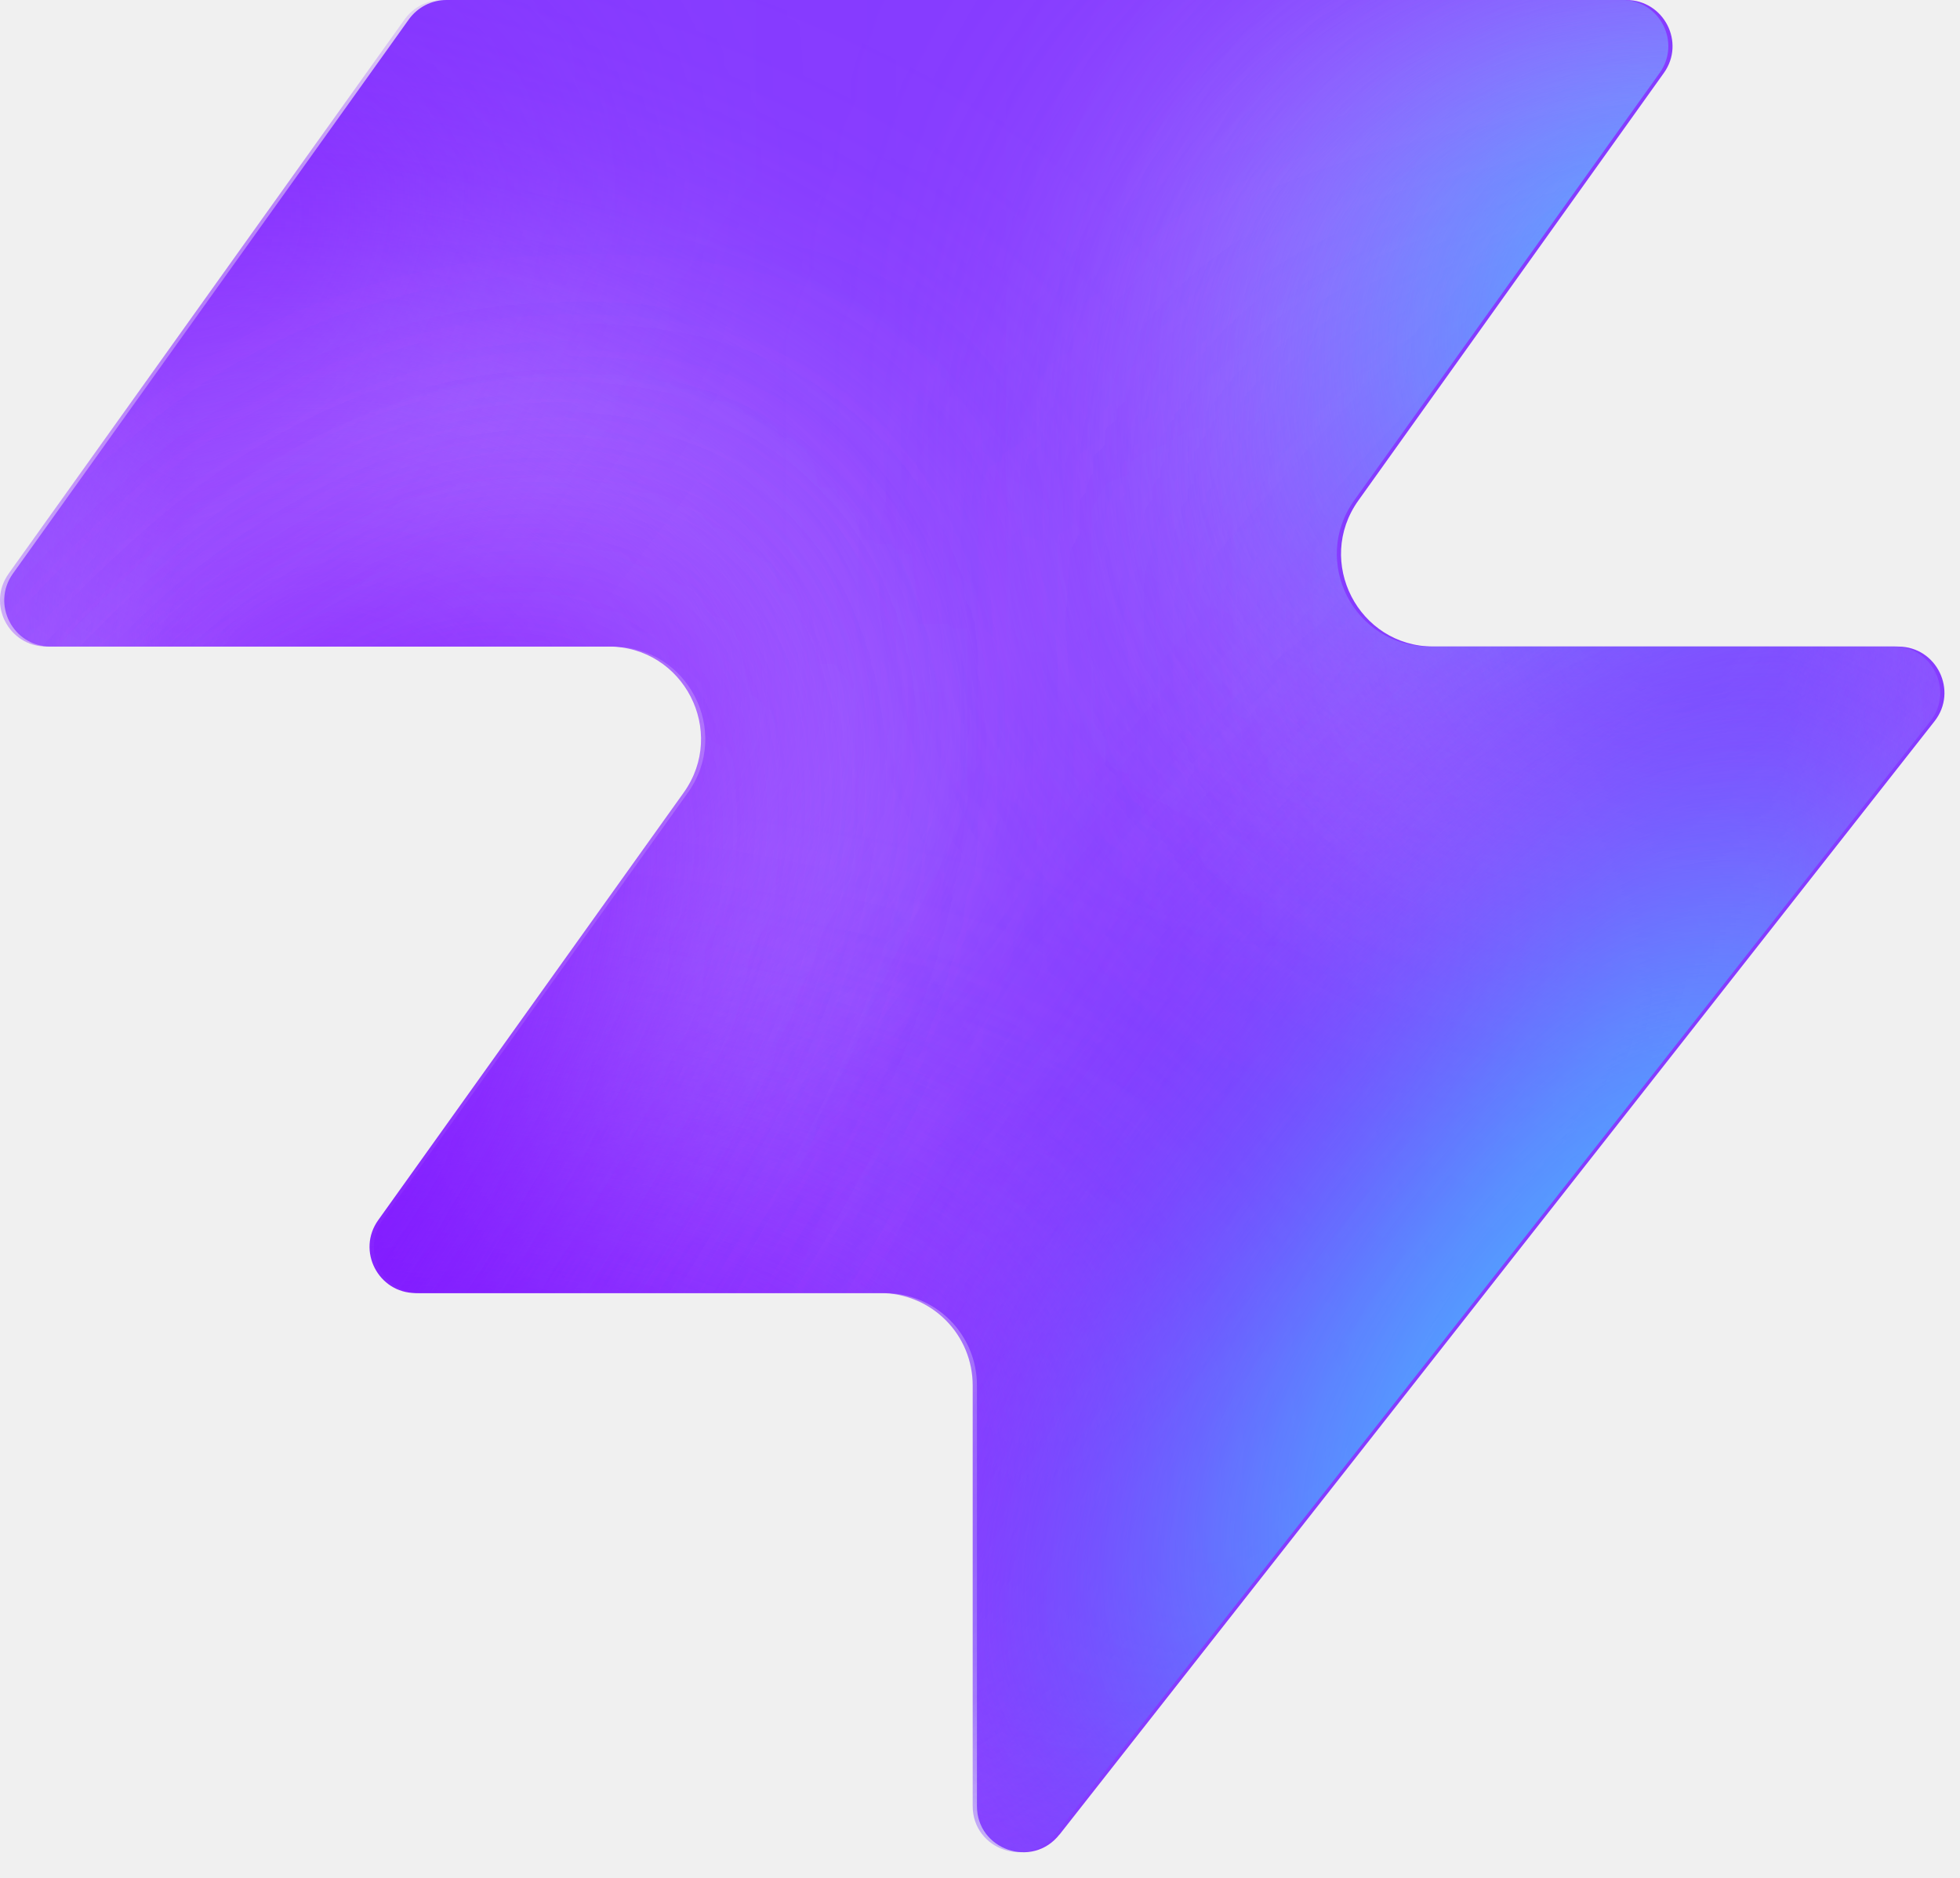
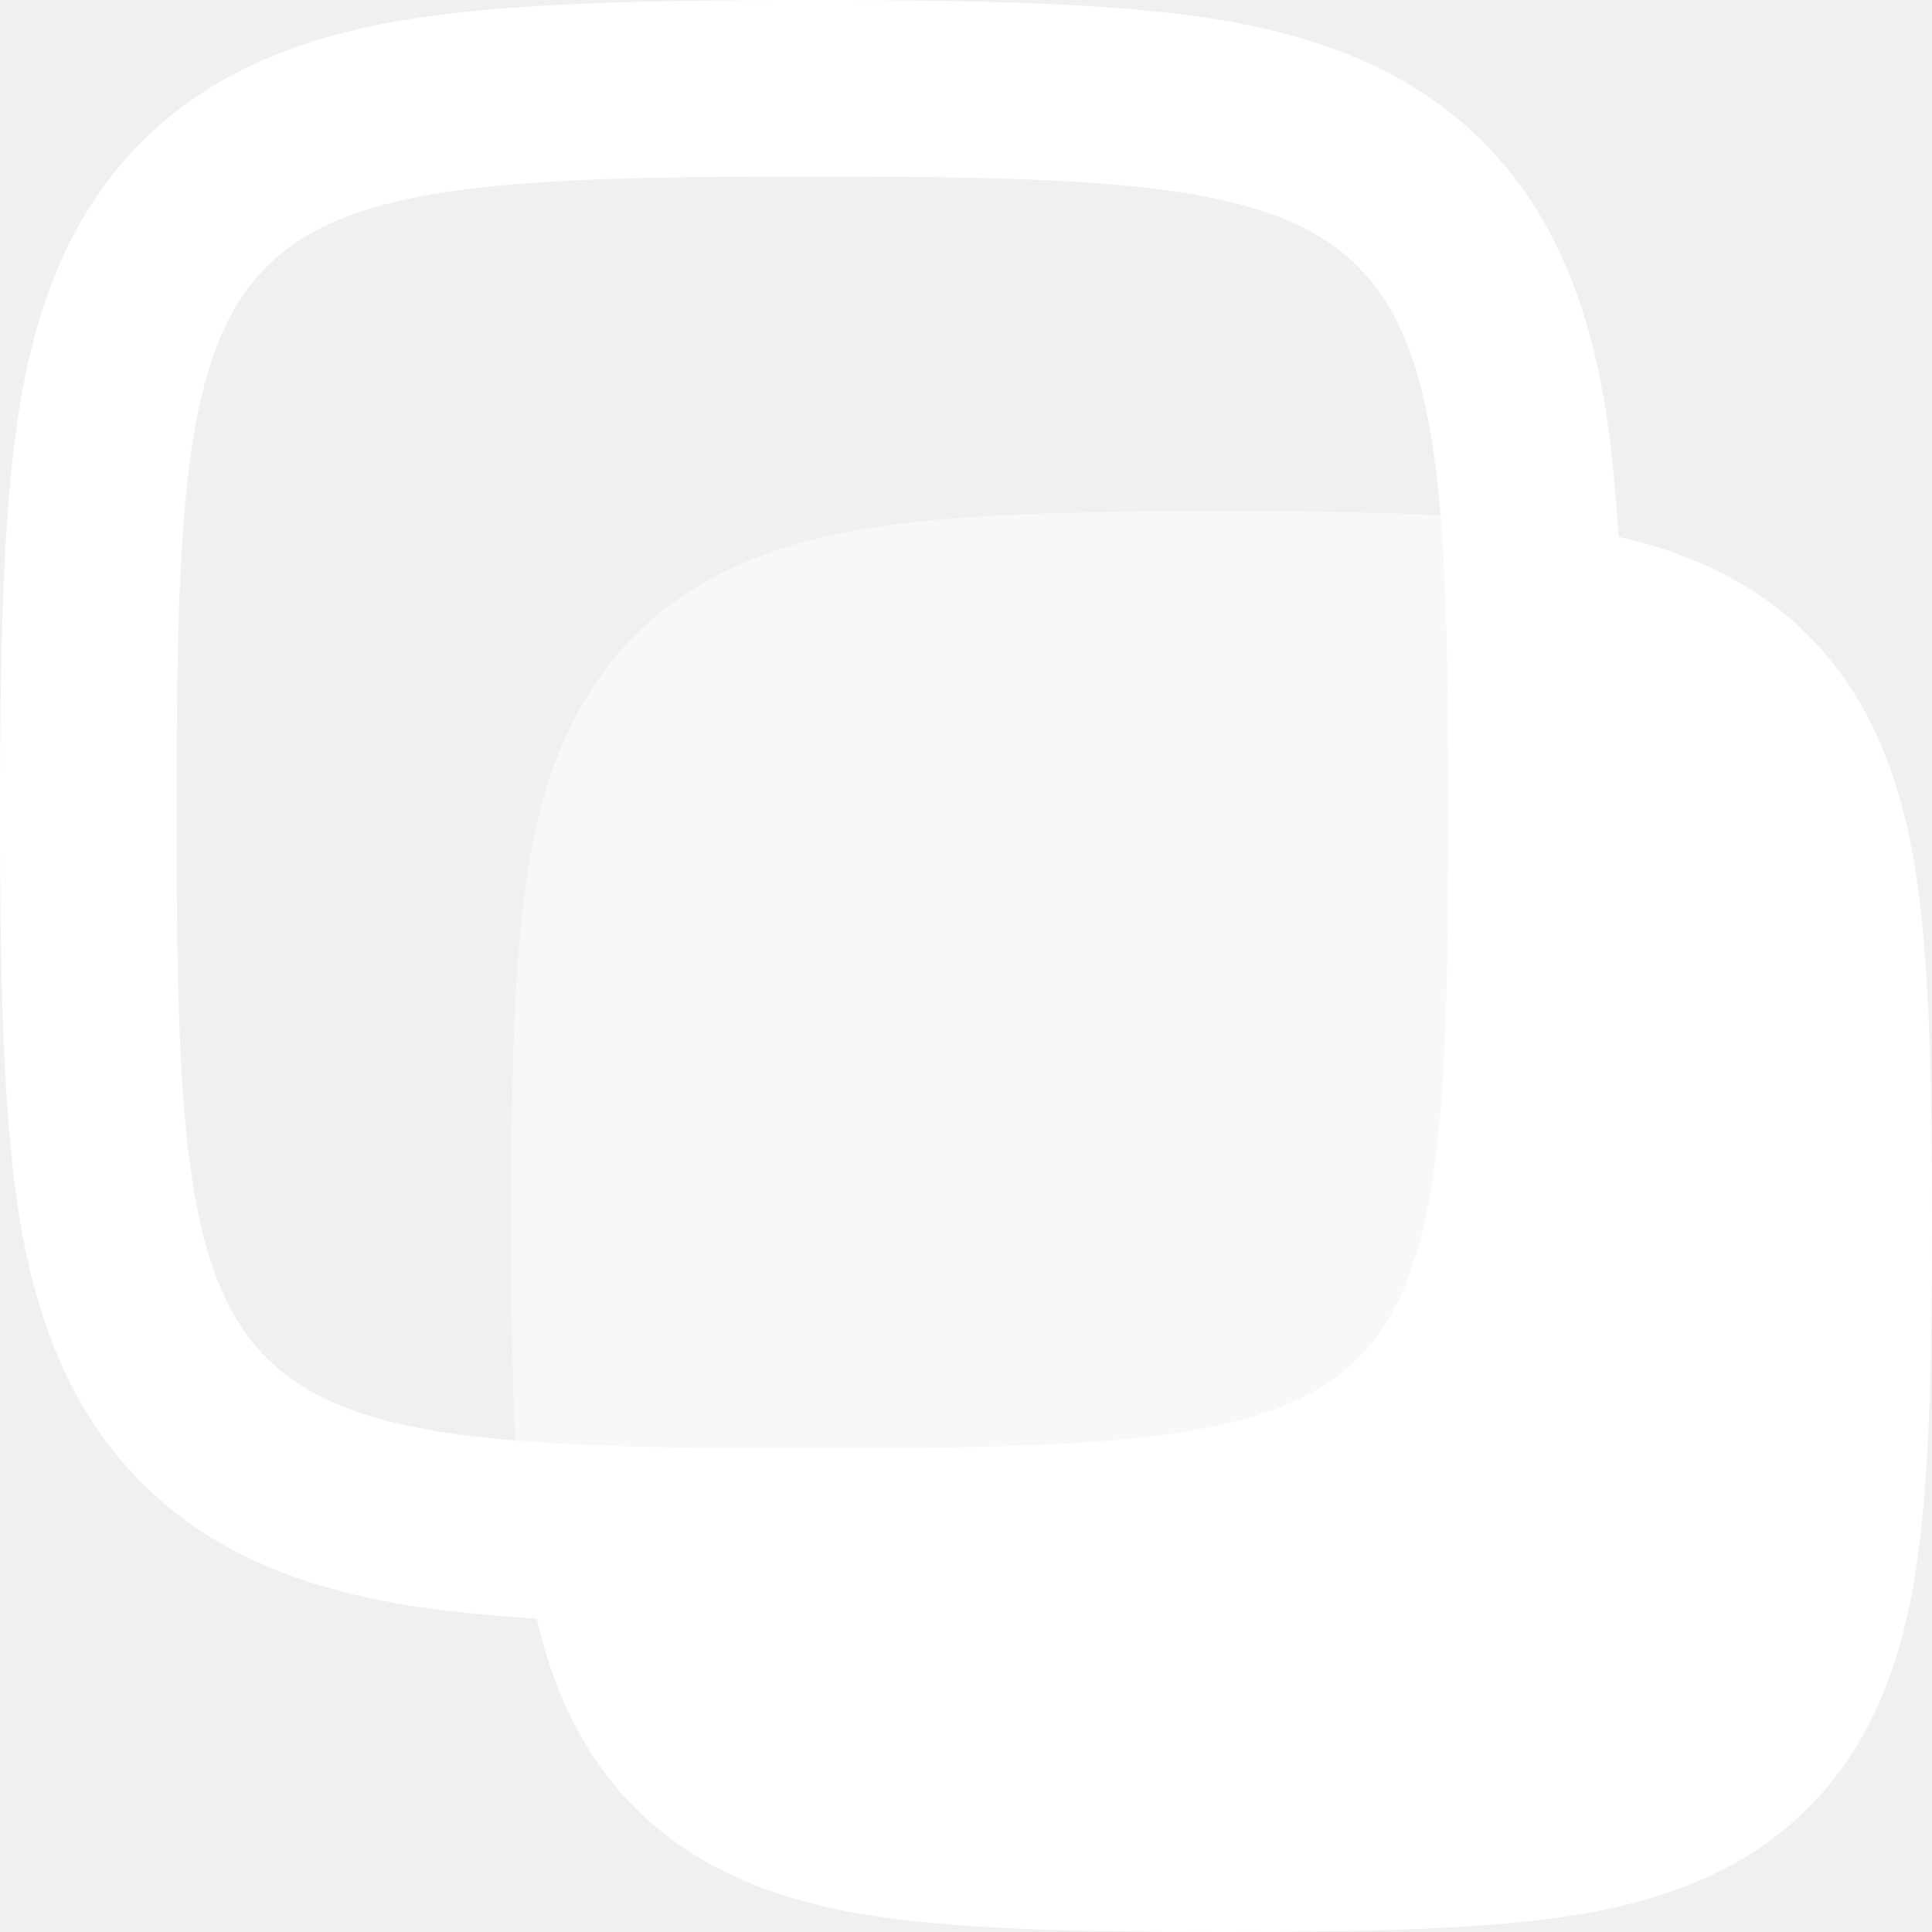
- <svg xmlns="http://www.w3.org/2000/svg" width="48" height="46" fill="none" viewBox="0 0 48 46">
-   <path fill="#863bff" d="M25.946 44.938c-.664.845-2.021.375-2.021-.698V33.937a2.26 2.26 0 0 0-2.262-2.262H10.287c-.92 0-1.456-1.04-.92-1.788l7.48-10.471c1.07-1.497 0-3.578-1.842-3.578H1.237c-.92 0-1.456-1.04-.92-1.788L10.013.474c.214-.297.556-.474.92-.474h28.894c.92 0 1.456 1.04.92 1.788l-7.48 10.471c-1.07 1.498 0 3.579 1.842 3.579h11.377c.943 0 1.473 1.088.89 1.83L25.947 44.94z" style="fill:#863bff;fill:color(display-p3 .525 .23 1);fill-opacity:1" />
-   <mask id="a" width="48" height="46" x="0" y="0" maskUnits="userSpaceOnUse" style="mask-type:alpha">
-     <path fill="#000" d="M25.842 44.938c-.664.844-2.021.375-2.021-.698V33.937a2.26 2.26 0 0 0-2.262-2.262H10.183c-.92 0-1.456-1.04-.92-1.788l7.48-10.471c1.07-1.498 0-3.579-1.842-3.579H1.133c-.92 0-1.456-1.04-.92-1.787L9.91.473c.214-.297.556-.474.92-.474h28.894c.92 0 1.456 1.04.92 1.788l-7.48 10.471c-1.07 1.498 0 3.578 1.842 3.578h11.377c.943 0 1.473 1.088.89 1.832L25.843 44.94z" style="fill:#000;fill-opacity:1" />
-   </mask>
-   <g mask="url(#a)">
-     <g filter="url(#b)">
-       <ellipse cx="5.508" cy="14.704" fill="#ede6ff" rx="5.508" ry="14.704" style="fill:#ede6ff;fill:color(display-p3 .927 .903 1);fill-opacity:1" transform="matrix(.00324 1 1 -.00324 -4.47 31.516)" />
-     </g>
-     <g filter="url(#c)">
-       <ellipse cx="10.399" cy="29.851" fill="#ede6ff" rx="10.399" ry="29.851" style="fill:#ede6ff;fill:color(display-p3 .927 .903 1);fill-opacity:1" transform="matrix(.00324 1 1 -.00324 -39.328 7.883)" />
-     </g>
-     <g filter="url(#d)">
-       <ellipse cx="5.508" cy="30.487" fill="#7e14ff" rx="5.508" ry="30.487" style="fill:#7e14ff;fill:color(display-p3 .492 .077 1);fill-opacity:1" transform="rotate(89.814 -25.913 -14.639)scale(1 -1)" />
-     </g>
-     <g filter="url(#e)">
-       <ellipse cx="5.508" cy="30.599" fill="#7e14ff" rx="5.508" ry="30.599" style="fill:#7e14ff;fill:color(display-p3 .492 .077 1);fill-opacity:1" transform="rotate(89.814 -32.644 -3.334)scale(1 -1)" />
-     </g>
-     <g filter="url(#f)">
-       <ellipse cx="5.508" cy="30.599" fill="#7e14ff" rx="5.508" ry="30.599" style="fill:#7e14ff;fill:color(display-p3 .492 .077 1);fill-opacity:1" transform="matrix(.00324 1 1 -.00324 -34.34 30.47)" />
-     </g>
-     <g filter="url(#g)">
-       <ellipse cx="14.072" cy="22.078" fill="#ede6ff" rx="14.072" ry="22.078" style="fill:#ede6ff;fill:color(display-p3 .927 .903 1);fill-opacity:1" transform="rotate(93.35 24.506 48.493)scale(-1 1)" />
-     </g>
-     <g filter="url(#h)">
-       <ellipse cx="3.47" cy="21.501" fill="#7e14ff" rx="3.47" ry="21.501" style="fill:#7e14ff;fill:color(display-p3 .492 .077 1);fill-opacity:1" transform="rotate(89.009 28.708 47.59)scale(-1 1)" />
-     </g>
-     <g filter="url(#i)">
-       <ellipse cx="3.47" cy="21.501" fill="#7e14ff" rx="3.47" ry="21.501" style="fill:#7e14ff;fill:color(display-p3 .492 .077 1);fill-opacity:1" transform="rotate(89.009 28.708 47.59)scale(-1 1)" />
-     </g>
-     <g filter="url(#j)">
-       <ellipse cx=".387" cy="8.972" fill="#7e14ff" rx="4.407" ry="29.108" style="fill:#7e14ff;fill:color(display-p3 .492 .077 1);fill-opacity:1" transform="rotate(39.51 .387 8.972)" />
-     </g>
-     <g filter="url(#k)">
-       <ellipse cx="47.523" cy="-6.092" fill="#7e14ff" rx="4.407" ry="29.108" style="fill:#7e14ff;fill:color(display-p3 .492 .077 1);fill-opacity:1" transform="rotate(37.892 47.523 -6.092)" />
-     </g>
-     <g filter="url(#l)">
-       <ellipse cx="41.412" cy="6.333" fill="#47bfff" rx="5.971" ry="9.665" style="fill:#47bfff;fill:color(display-p3 .28 .748 1);fill-opacity:1" transform="rotate(37.892 41.412 6.333)" />
-     </g>
-     <g filter="url(#m)">
-       <ellipse cx="-1.879" cy="38.332" fill="#7e14ff" rx="4.407" ry="29.108" style="fill:#7e14ff;fill:color(display-p3 .492 .077 1);fill-opacity:1" transform="rotate(37.892 -1.88 38.332)" />
-     </g>
-     <g filter="url(#n)">
-       <ellipse cx="-1.879" cy="38.332" fill="#7e14ff" rx="4.407" ry="29.108" style="fill:#7e14ff;fill:color(display-p3 .492 .077 1);fill-opacity:1" transform="rotate(37.892 -1.88 38.332)" />
-     </g>
-     <g filter="url(#o)">
-       <ellipse cx="35.651" cy="29.907" fill="#7e14ff" rx="4.407" ry="29.108" style="fill:#7e14ff;fill:color(display-p3 .492 .077 1);fill-opacity:1" transform="rotate(37.892 35.651 29.907)" />
-     </g>
-     <g filter="url(#p)">
-       <ellipse cx="38.418" cy="32.4" fill="#47bfff" rx="5.971" ry="15.297" style="fill:#47bfff;fill:color(display-p3 .28 .748 1);fill-opacity:1" transform="rotate(37.892 38.418 32.4)" />
-     </g>
-   </g>
-   <defs>
-     <filter id="b" width="60.045" height="41.654" x="-19.77" y="16.149" color-interpolation-filters="sRGB" filterUnits="userSpaceOnUse">
-       <feFlood flood-opacity="0" result="BackgroundImageFix" />
-       <feBlend in="SourceGraphic" in2="BackgroundImageFix" result="shape" />
-       <feGaussianBlur result="effect1_foregroundBlur_2002_17158" stdDeviation="7.659" />
-     </filter>
-     <filter id="c" width="90.34" height="51.437" x="-54.613" y="-7.533" color-interpolation-filters="sRGB" filterUnits="userSpaceOnUse">
-       <feFlood flood-opacity="0" result="BackgroundImageFix" />
-       <feBlend in="SourceGraphic" in2="BackgroundImageFix" result="shape" />
-       <feGaussianBlur result="effect1_foregroundBlur_2002_17158" stdDeviation="7.659" />
-     </filter>
-     <filter id="d" width="79.355" height="29.4" x="-49.64" y="2.03" color-interpolation-filters="sRGB" filterUnits="userSpaceOnUse">
-       <feFlood flood-opacity="0" result="BackgroundImageFix" />
-       <feBlend in="SourceGraphic" in2="BackgroundImageFix" result="shape" />
-       <feGaussianBlur result="effect1_foregroundBlur_2002_17158" stdDeviation="4.596" />
-     </filter>
-     <filter id="e" width="79.579" height="29.4" x="-45.045" y="20.029" color-interpolation-filters="sRGB" filterUnits="userSpaceOnUse">
-       <feFlood flood-opacity="0" result="BackgroundImageFix" />
-       <feBlend in="SourceGraphic" in2="BackgroundImageFix" result="shape" />
-       <feGaussianBlur result="effect1_foregroundBlur_2002_17158" stdDeviation="4.596" />
-     </filter>
-     <filter id="f" width="79.579" height="29.4" x="-43.513" y="21.178" color-interpolation-filters="sRGB" filterUnits="userSpaceOnUse">
-       <feFlood flood-opacity="0" result="BackgroundImageFix" />
-       <feBlend in="SourceGraphic" in2="BackgroundImageFix" result="shape" />
-       <feGaussianBlur result="effect1_foregroundBlur_2002_17158" stdDeviation="4.596" />
-     </filter>
-     <filter id="g" width="74.749" height="58.852" x="15.756" y="-17.901" color-interpolation-filters="sRGB" filterUnits="userSpaceOnUse">
-       <feFlood flood-opacity="0" result="BackgroundImageFix" />
-       <feBlend in="SourceGraphic" in2="BackgroundImageFix" result="shape" />
-       <feGaussianBlur result="effect1_foregroundBlur_2002_17158" stdDeviation="7.659" />
-     </filter>
-     <filter id="h" width="61.377" height="25.362" x="23.548" y="2.284" color-interpolation-filters="sRGB" filterUnits="userSpaceOnUse">
-       <feFlood flood-opacity="0" result="BackgroundImageFix" />
-       <feBlend in="SourceGraphic" in2="BackgroundImageFix" result="shape" />
-       <feGaussianBlur result="effect1_foregroundBlur_2002_17158" stdDeviation="4.596" />
-     </filter>
-     <filter id="i" width="61.377" height="25.362" x="23.548" y="2.284" color-interpolation-filters="sRGB" filterUnits="userSpaceOnUse">
-       <feFlood flood-opacity="0" result="BackgroundImageFix" />
-       <feBlend in="SourceGraphic" in2="BackgroundImageFix" result="shape" />
-       <feGaussianBlur result="effect1_foregroundBlur_2002_17158" stdDeviation="4.596" />
-     </filter>
-     <filter id="j" width="56.045" height="63.649" x="-27.636" y="-22.853" color-interpolation-filters="sRGB" filterUnits="userSpaceOnUse">
-       <feFlood flood-opacity="0" result="BackgroundImageFix" />
-       <feBlend in="SourceGraphic" in2="BackgroundImageFix" result="shape" />
-       <feGaussianBlur result="effect1_foregroundBlur_2002_17158" stdDeviation="4.596" />
-     </filter>
-     <filter id="k" width="54.814" height="64.646" x="20.116" y="-38.415" color-interpolation-filters="sRGB" filterUnits="userSpaceOnUse">
-       <feFlood flood-opacity="0" result="BackgroundImageFix" />
-       <feBlend in="SourceGraphic" in2="BackgroundImageFix" result="shape" />
-       <feGaussianBlur result="effect1_foregroundBlur_2002_17158" stdDeviation="4.596" />
-     </filter>
-     <filter id="l" width="33.541" height="35.313" x="24.641" y="-11.323" color-interpolation-filters="sRGB" filterUnits="userSpaceOnUse">
-       <feFlood flood-opacity="0" result="BackgroundImageFix" />
-       <feBlend in="SourceGraphic" in2="BackgroundImageFix" result="shape" />
-       <feGaussianBlur result="effect1_foregroundBlur_2002_17158" stdDeviation="4.596" />
-     </filter>
-     <filter id="m" width="54.814" height="64.646" x="-29.286" y="6.009" color-interpolation-filters="sRGB" filterUnits="userSpaceOnUse">
-       <feFlood flood-opacity="0" result="BackgroundImageFix" />
-       <feBlend in="SourceGraphic" in2="BackgroundImageFix" result="shape" />
-       <feGaussianBlur result="effect1_foregroundBlur_2002_17158" stdDeviation="4.596" />
-     </filter>
-     <filter id="n" width="54.814" height="64.646" x="-29.286" y="6.009" color-interpolation-filters="sRGB" filterUnits="userSpaceOnUse">
-       <feFlood flood-opacity="0" result="BackgroundImageFix" />
-       <feBlend in="SourceGraphic" in2="BackgroundImageFix" result="shape" />
-       <feGaussianBlur result="effect1_foregroundBlur_2002_17158" stdDeviation="4.596" />
-     </filter>
-     <filter id="o" width="54.814" height="64.646" x="8.244" y="-2.416" color-interpolation-filters="sRGB" filterUnits="userSpaceOnUse">
-       <feFlood flood-opacity="0" result="BackgroundImageFix" />
-       <feBlend in="SourceGraphic" in2="BackgroundImageFix" result="shape" />
-       <feGaussianBlur result="effect1_foregroundBlur_2002_17158" stdDeviation="4.596" />
-     </filter>
-     <filter id="p" width="39.409" height="43.623" x="18.713" y="10.588" color-interpolation-filters="sRGB" filterUnits="userSpaceOnUse">
-       <feFlood flood-opacity="0" result="BackgroundImageFix" />
-       <feBlend in="SourceGraphic" in2="BackgroundImageFix" result="shape" />
-       <feGaussianBlur result="effect1_foregroundBlur_2002_17158" stdDeviation="4.596" />
-     </filter>
-   </defs>
+ <svg xmlns="http://www.w3.org/2000/svg" width="100%" height="100%" viewBox="0 0 1000 1000" version="1.1" xml:space="preserve" style="fill-rule:evenodd;clip-rule:evenodd;stroke-linejoin:round;stroke-miterlimit:2;">
+   <path d="M277.76,837.777C255.113,836.389 234.829,834.441 216.659,831.743C207.78,830.424 199.407,828.927 191.509,827.229C138.944,815.926 101.586,795.722 73.394,767.53C45.203,739.339 24.998,701.98 13.696,649.415C2.411,596.934 0,523.455 0,420.462C0,317.469 2.411,243.991 13.696,191.509C24.998,138.944 45.203,101.586 73.394,73.394C101.586,45.203 138.944,24.998 191.509,13.696C243.991,2.411 317.469,-0 420.462,-0C523.455,-0 596.934,2.411 649.415,13.696C701.98,24.998 739.339,45.203 767.53,73.394C795.722,101.586 815.926,138.944 827.229,191.509C828.927,199.407 830.424,207.78 831.743,216.659C834.441,234.829 836.389,255.113 837.777,277.76C880.997,287.839 912.112,305.086 935.816,328.79C960.47,353.444 978.139,386.114 988.023,432.082C989.508,438.989 990.818,446.312 991.971,454.076C995.681,479.066 997.771,508.628 998.882,543.608C999.719,569.974 1000,599.418 1000,632.303C1000,722.371 997.892,786.629 988.023,832.524C978.139,878.492 960.47,911.163 935.816,935.816C911.163,960.47 878.492,978.139 832.524,988.023C786.629,997.892 722.371,1000 632.303,1000C599.418,1000 569.974,999.719 543.608,998.882C508.628,997.771 479.066,995.681 454.076,991.971C446.312,990.818 438.989,989.508 432.082,988.023C386.114,978.139 353.444,960.47 328.79,935.816C305.086,912.112 287.839,880.997 277.76,837.777ZM346.744,749.047C369.276,749.432 393.79,749.537 420.462,749.537C734.889,749.537 749.537,734.889 749.537,420.462C749.537,393.79 749.432,369.276 749.047,346.744C748.83,334.031 748.524,321.949 748.097,310.467C747.515,294.793 746.709,280.237 745.6,266.719C743.849,245.388 741.341,226.644 737.766,210.174C713.53,98.541 640.203,91.387 420.462,91.387C106.035,91.387 91.387,106.035 91.387,420.462C91.387,640.203 98.541,713.53 210.174,737.766C226.644,741.341 245.388,743.849 266.719,745.6C280.237,746.709 294.793,747.515 310.467,748.097C321.949,748.524 334.031,748.83 346.744,749.047Z" style="fill:white;" />
+   <path d="M749.047,346.744C749.432,369.276 749.537,393.79 749.537,420.462C749.537,734.889 734.889,749.537 420.462,749.537C393.79,749.537 369.276,749.432 346.744,749.047C334.031,748.83 321.949,748.524 310.467,748.097C294.793,747.515 280.237,746.709 266.719,745.6C265.098,713.297 264.606,675.812 264.606,632.303C264.606,542.235 266.715,477.978 276.583,432.082C286.467,386.114 304.136,353.444 328.79,328.79C353.444,304.136 386.114,286.467 432.082,276.583C477.978,266.715 542.235,264.606 632.303,264.606C675.812,264.606 713.297,265.098 745.6,266.719C746.709,280.237 747.515,294.793 748.097,310.467C748.524,321.949 748.83,334.031 749.047,346.744Z" style="fill:white;fill-opacity:0.5;" />
</svg>
